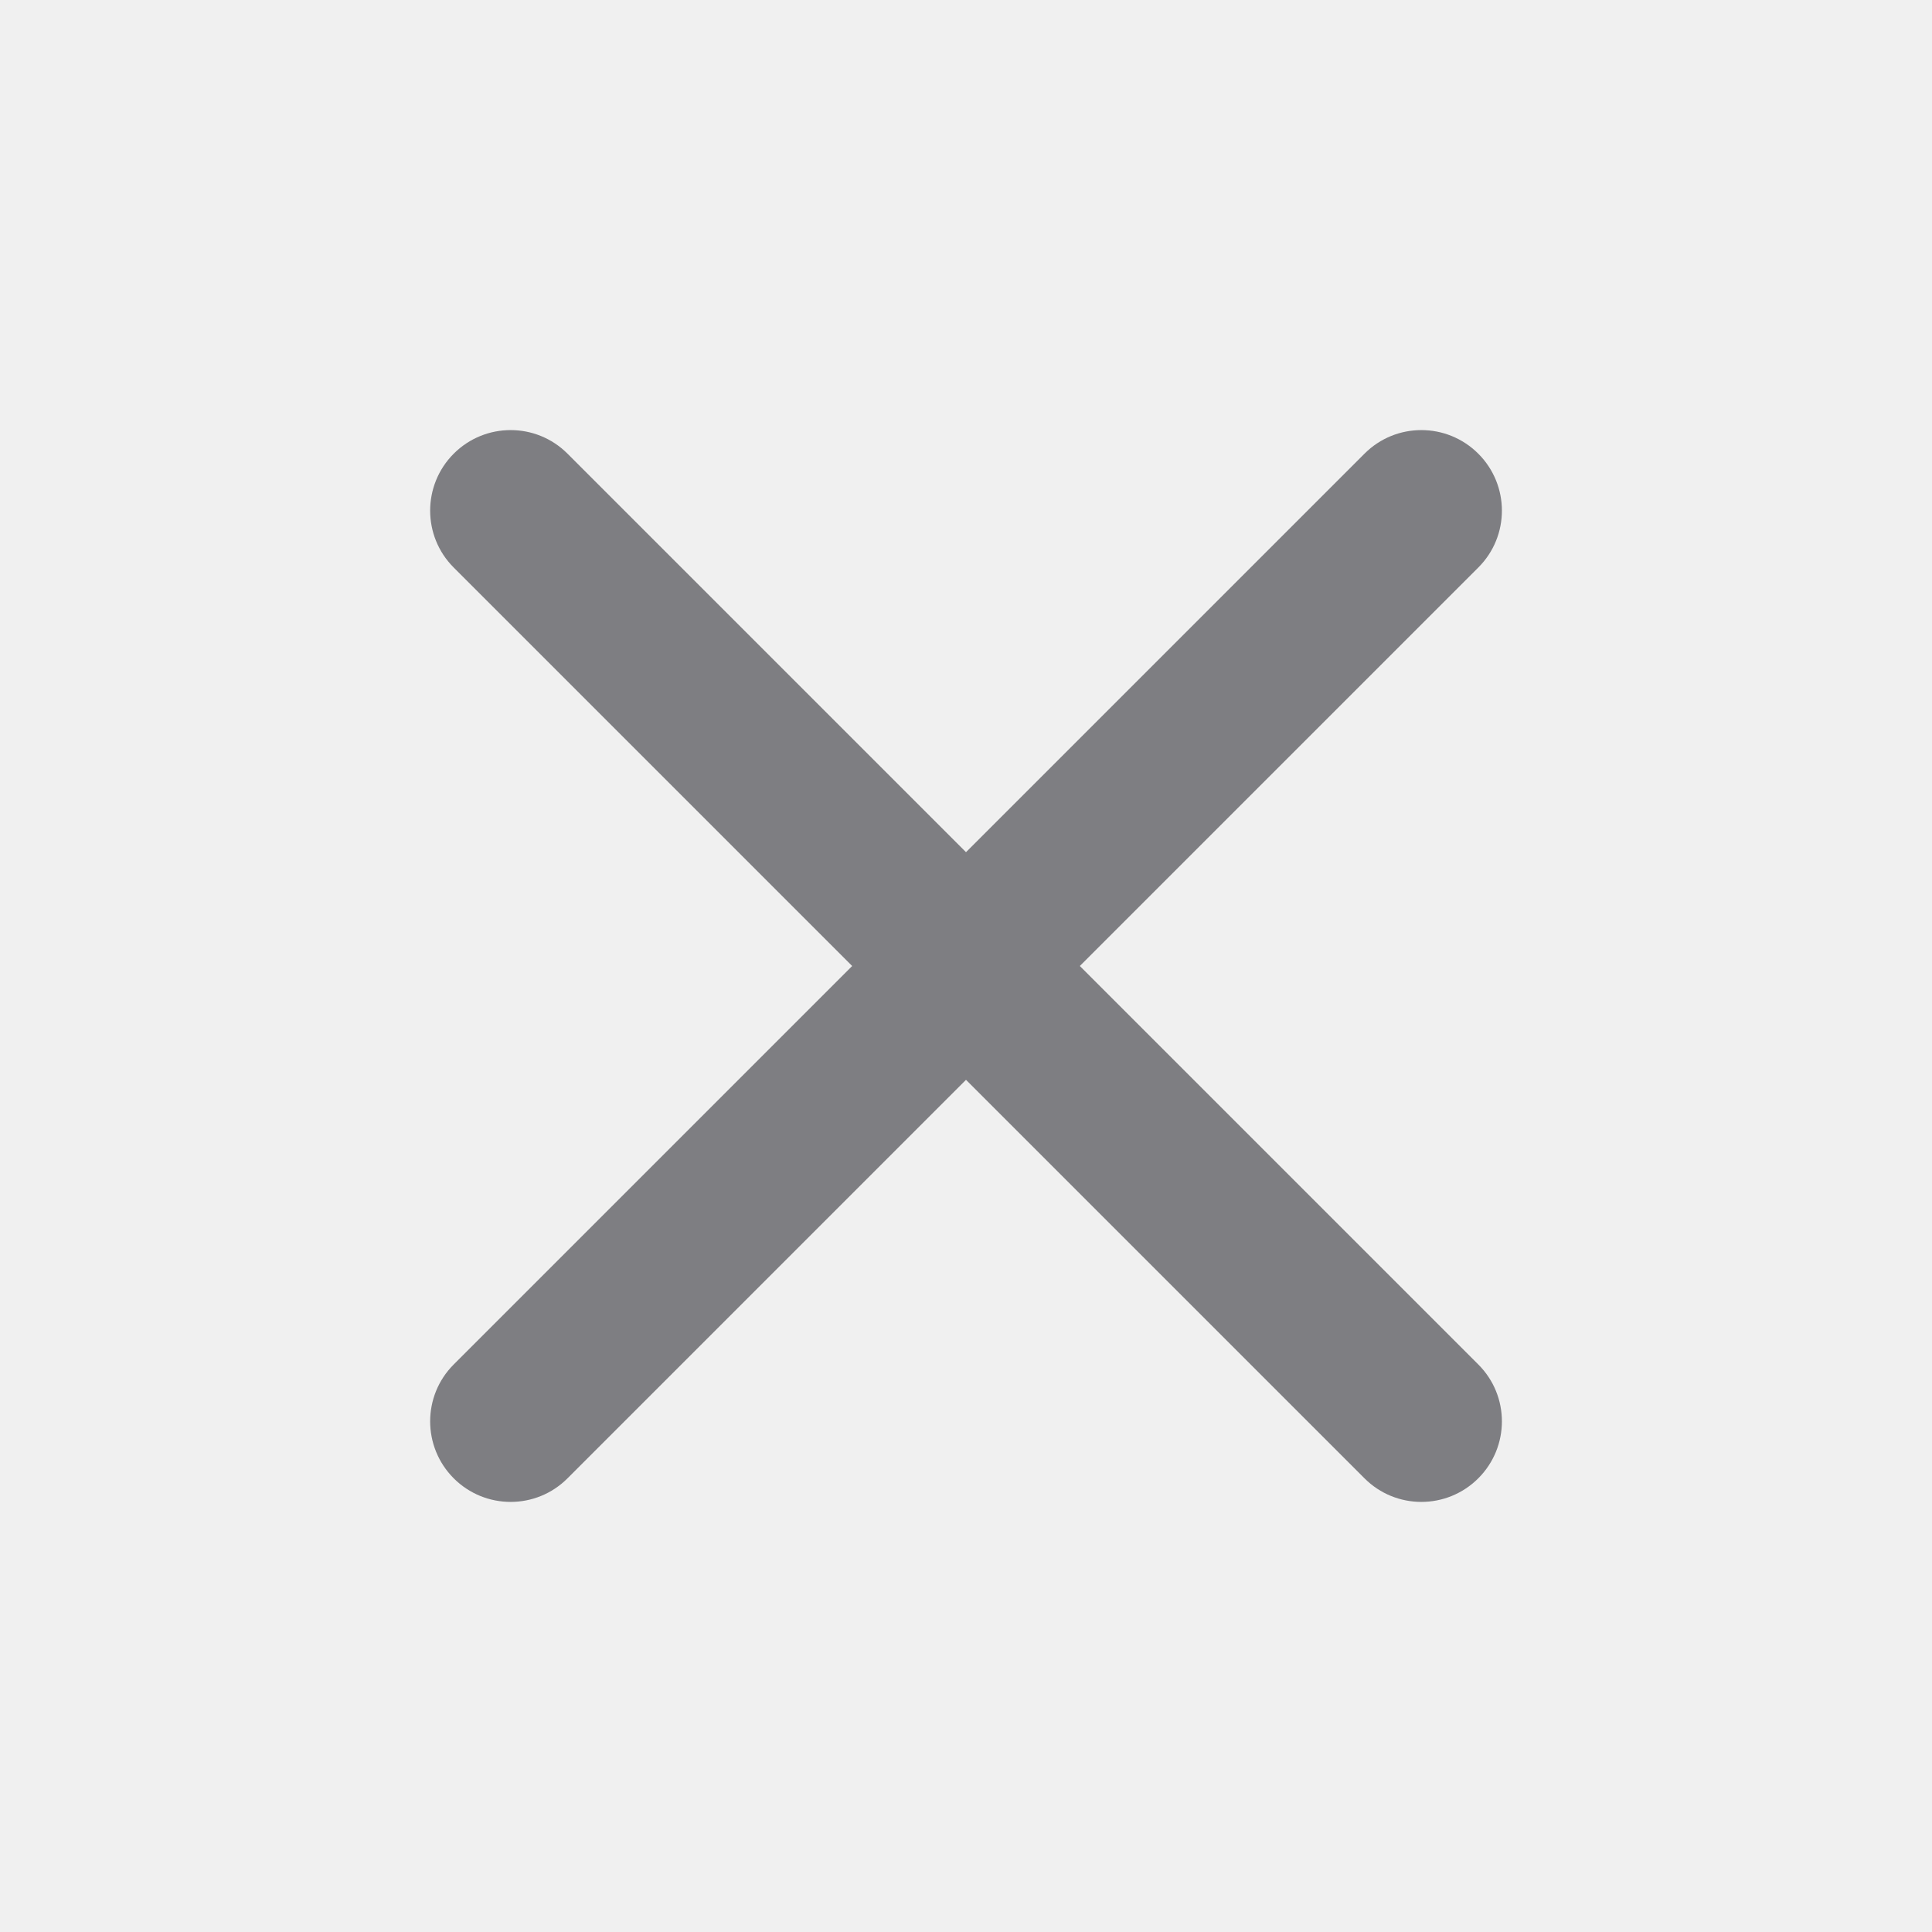
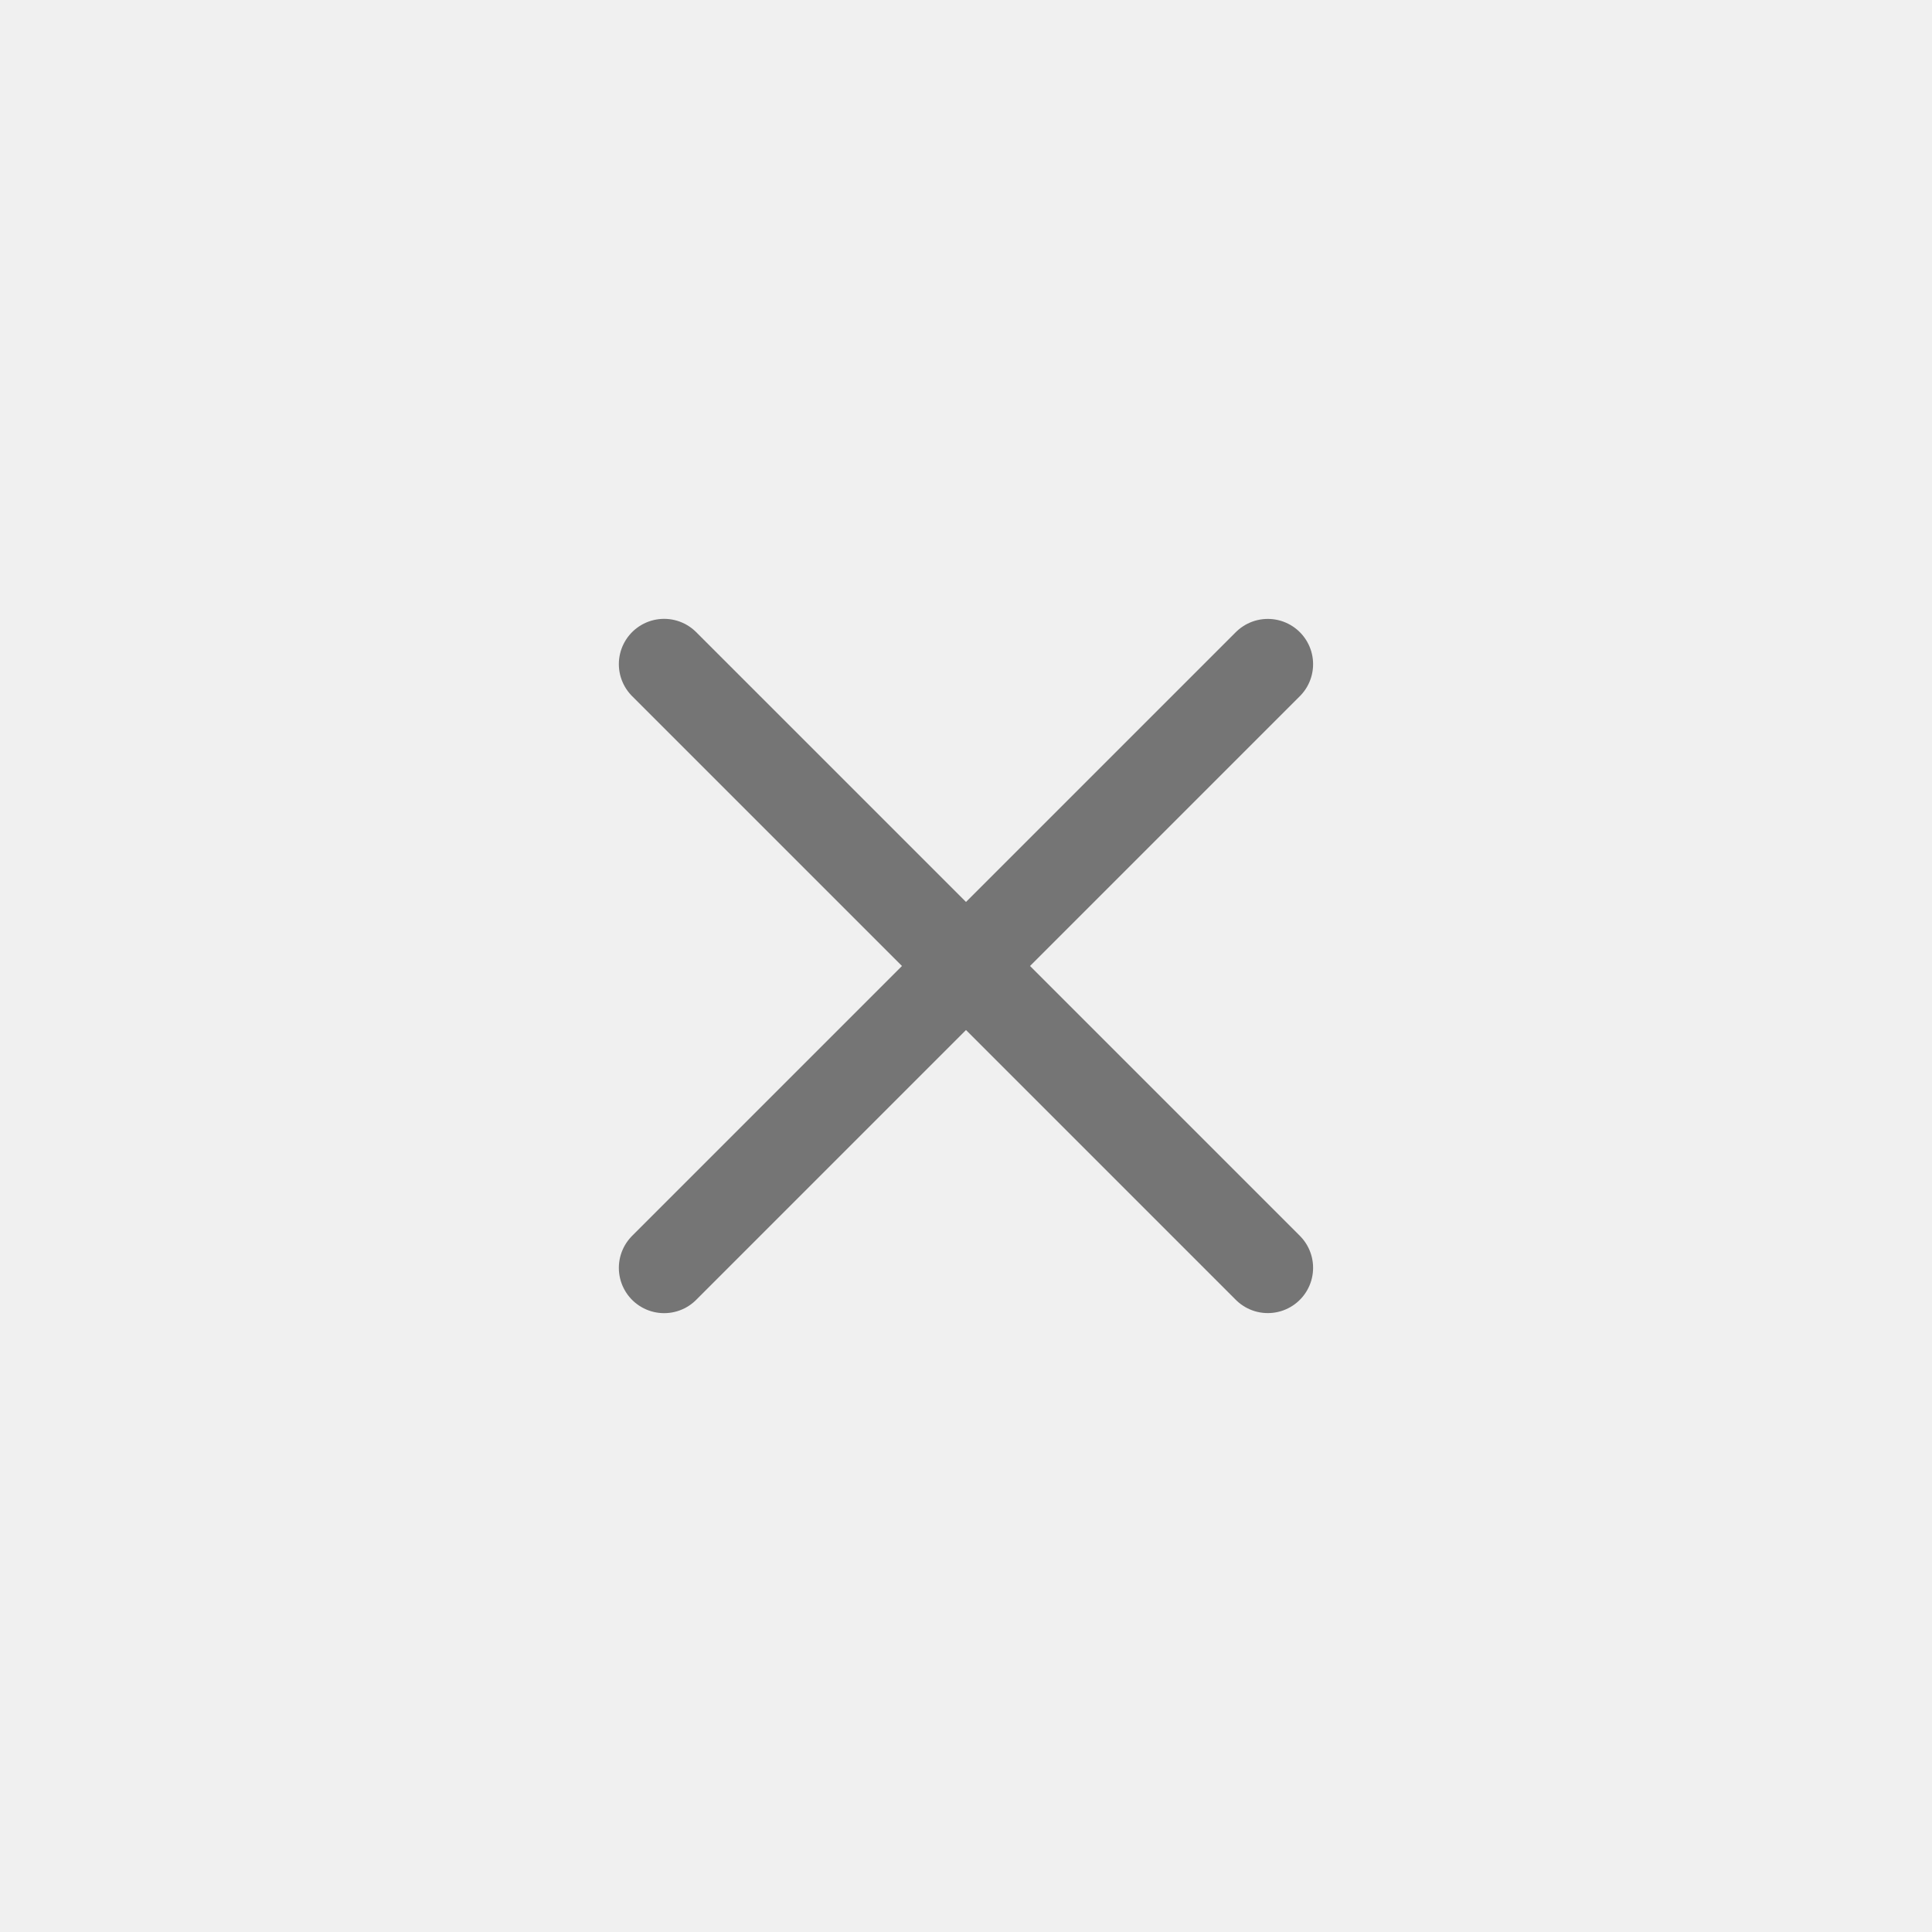
- <svg xmlns="http://www.w3.org/2000/svg" width="24" height="24" viewBox="0 0 24 24" fill="none">
-   <g id="PAyMsp icons">
-     <path id="Vector 4" d="M18.364 7.05C18.755 6.66 18.755 6.027 18.364 5.636C17.973 5.245 17.34 5.245 16.95 5.636L18.364 7.05ZM5.636 16.95C5.246 17.34 5.246 17.973 5.636 18.364C6.027 18.755 6.66 18.755 7.05 18.364L5.636 16.95ZM16.95 18.364C17.34 18.755 17.973 18.755 18.364 18.364C18.755 17.973 18.755 17.34 18.364 16.95L16.95 18.364ZM7.05 5.636C6.66 5.245 6.027 5.245 5.636 5.636C5.246 6.027 5.246 6.66 5.636 7.05L7.05 5.636ZM16.95 5.636L11.293 11.293L12.707 12.707L18.364 7.05L16.95 5.636ZM11.293 11.293L5.636 16.95L7.05 18.364L12.707 12.707L11.293 11.293ZM11.293 12.707L16.95 18.364L18.364 16.95L12.707 11.293L11.293 12.707ZM18.364 16.95L7.05 5.636L5.636 7.05L16.95 18.364L18.364 16.95Z" fill="#7E7E82" />
+ <svg xmlns="http://www.w3.org/2000/svg" width="32" height="32" viewBox="0 0 32 32" fill="none">
+   <g clip-path="url(#clip0_230_1899)">
+     <path d="M20.999 11.001L11 21" stroke="#757575" stroke-width="1.5" stroke-linecap="round" stroke-linejoin="round" />
+     <path d="M20.999 20.999L11 11" stroke="#757575" stroke-width="1.5" stroke-linecap="round" stroke-linejoin="round" />
  </g>
+   <defs>
+     <clipPath id="clip0_230_1899">
+       <rect width="32" height="32" rx="6" fill="white" />
+     </clipPath>
+   </defs>
</svg>
